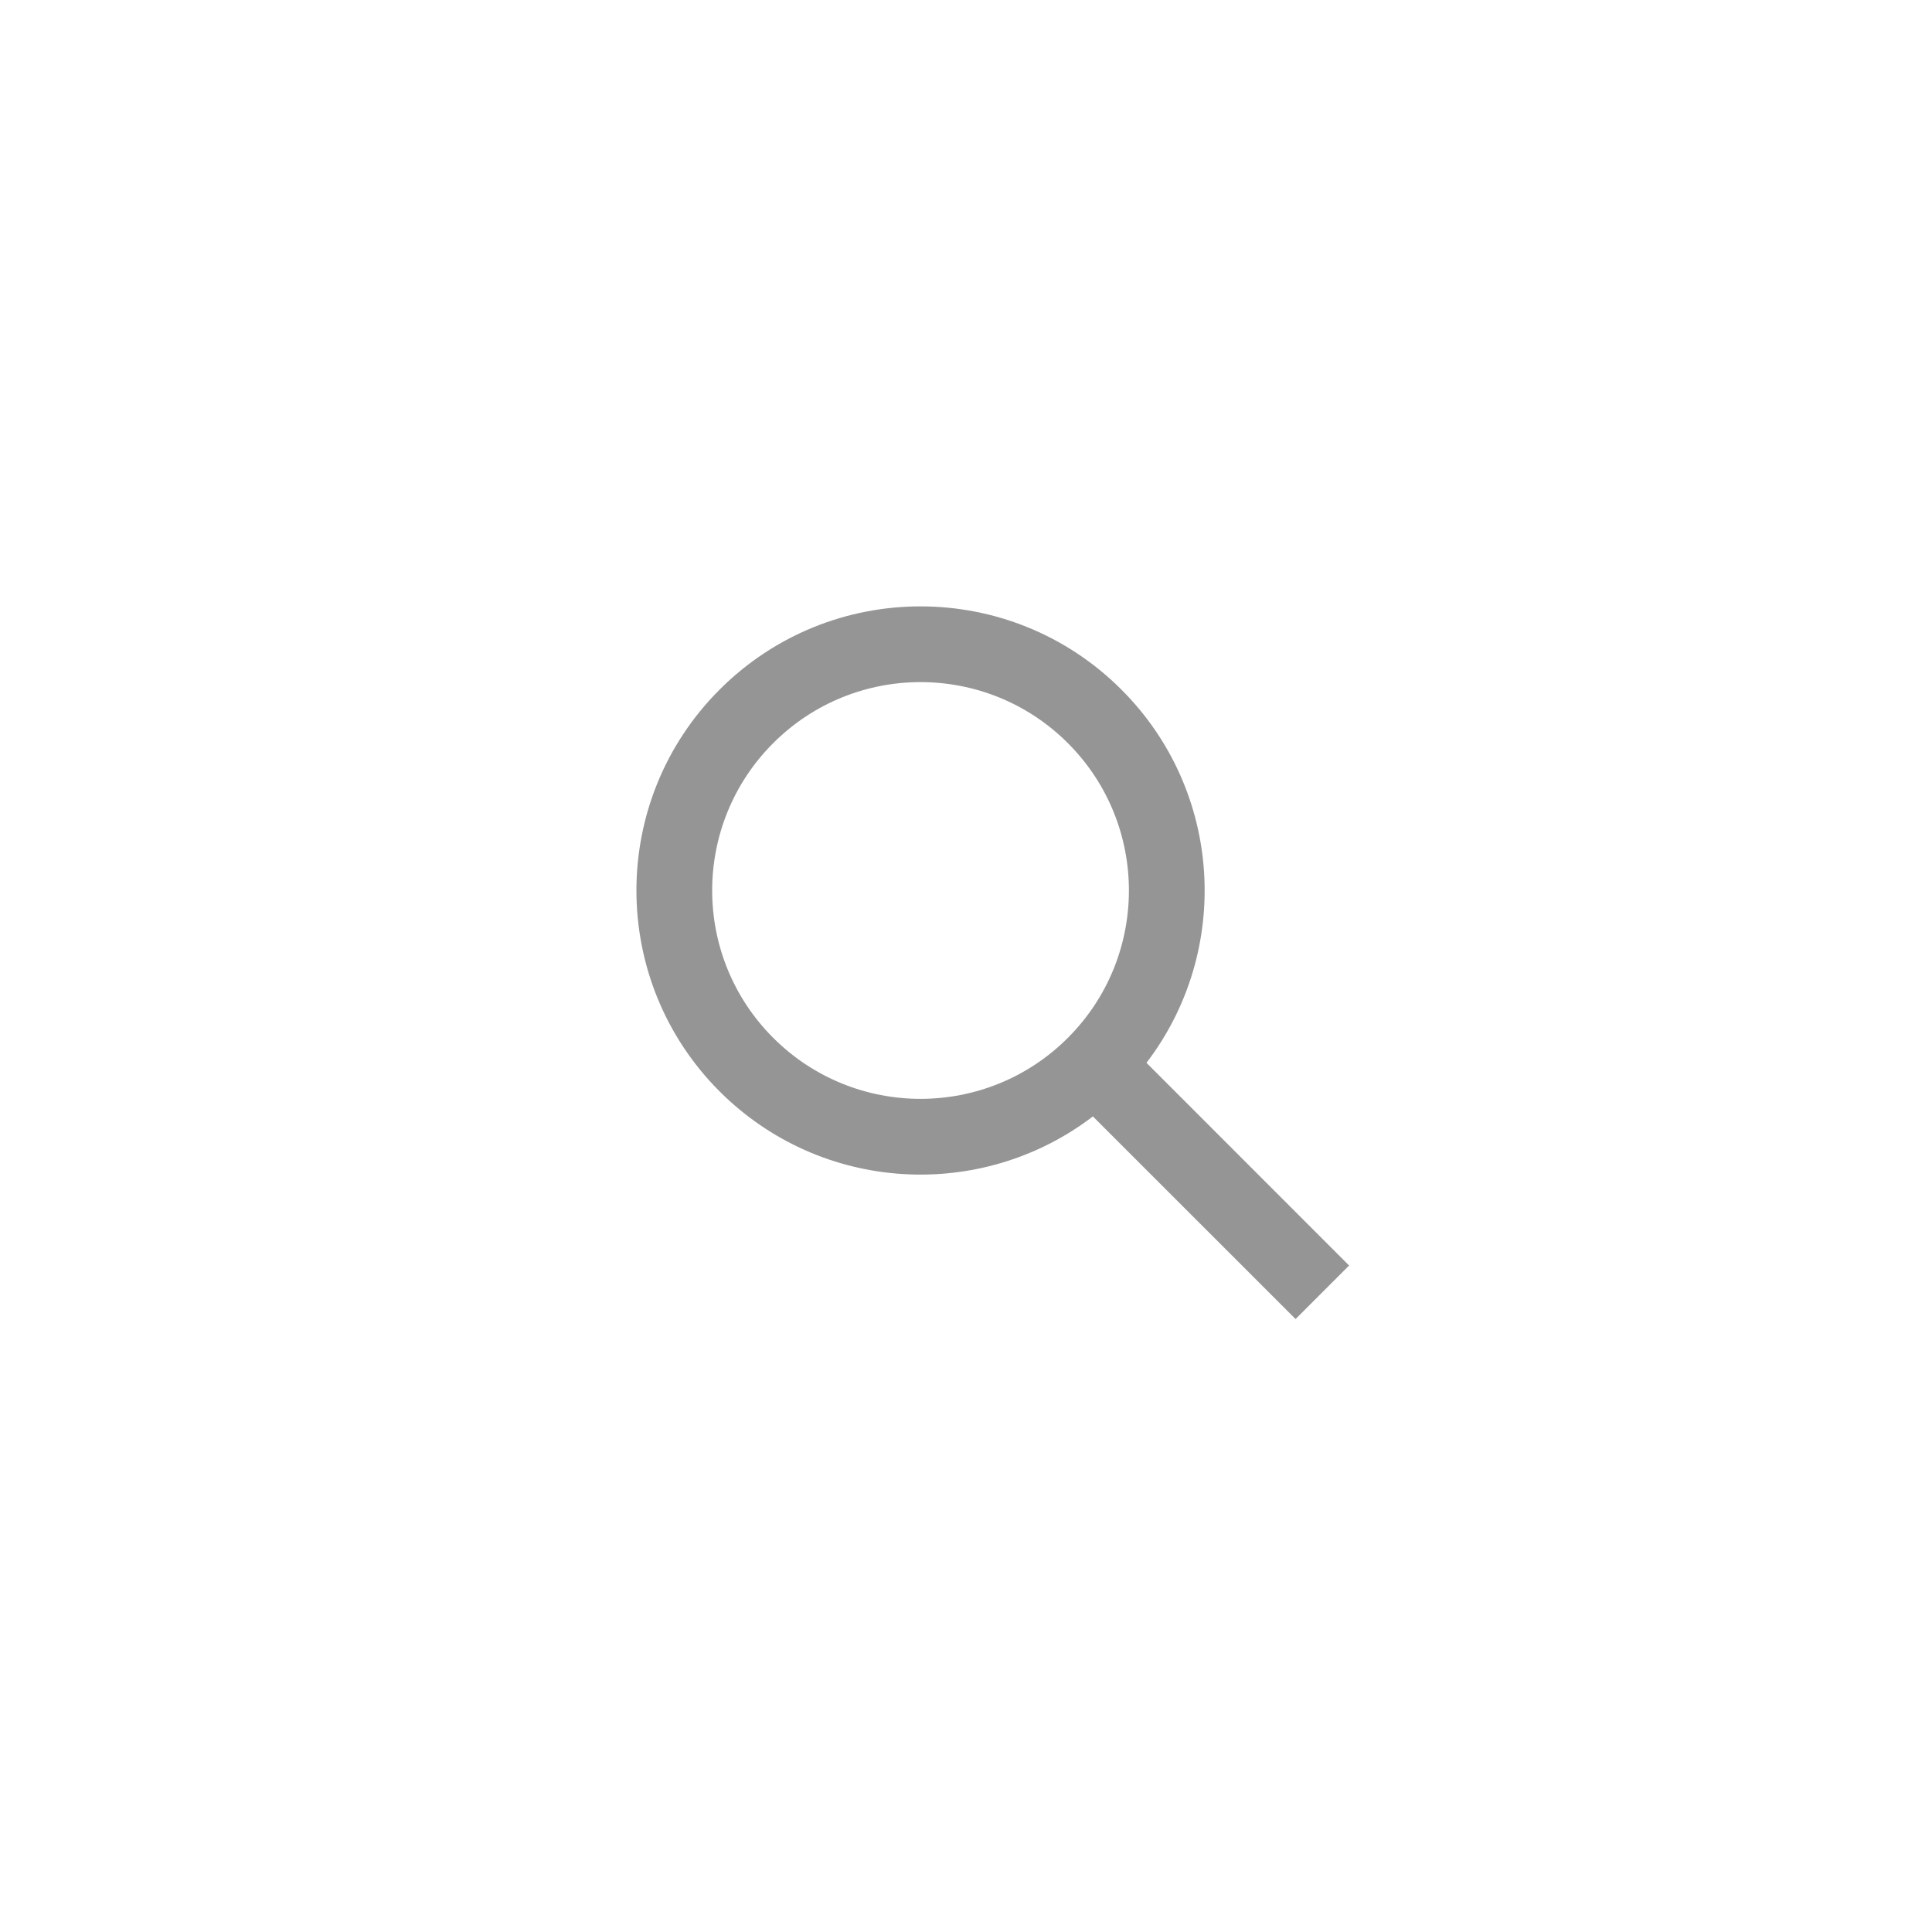
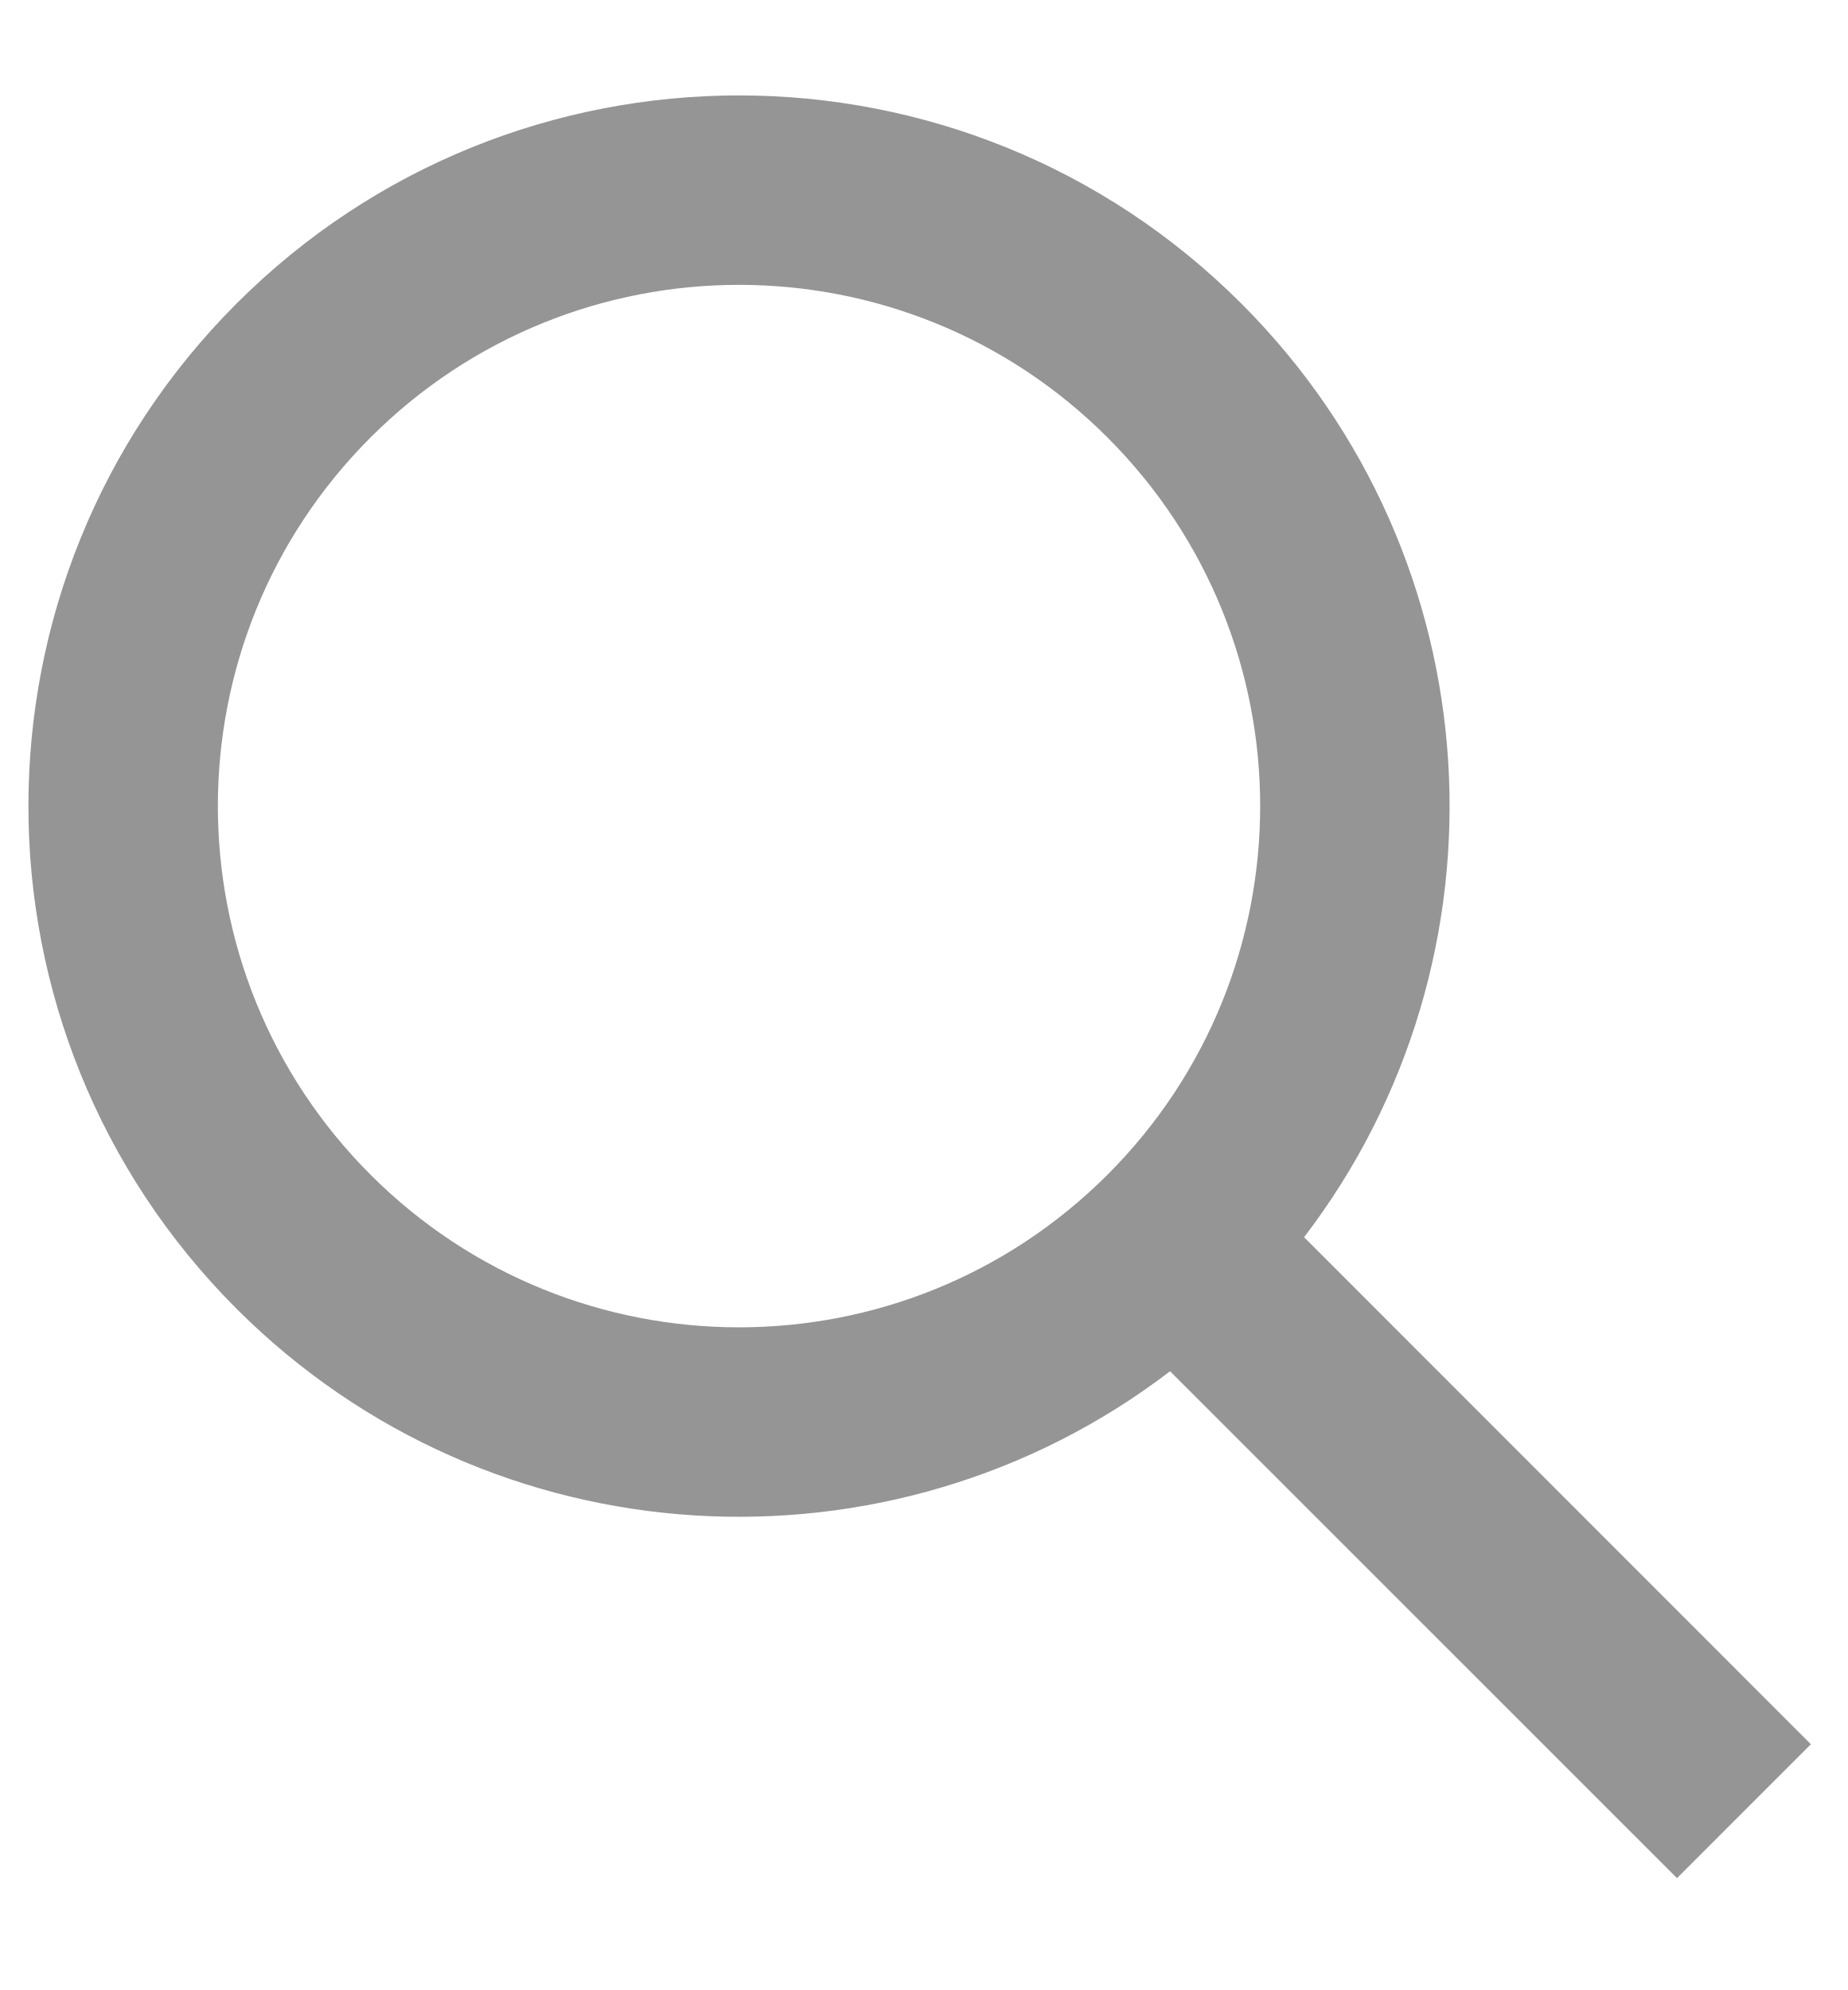
- <svg xmlns="http://www.w3.org/2000/svg" width="34" height="34" viewBox="0 0 34 34" fill="none">
-   <g id="icon">
-     <g id="icon__COLOR:icon-color">
-       <path id="icon_2" fill-rule="evenodd" clip-rule="evenodd" d="M18.793 18.264C17.361 19.696 15.039 19.696 13.607 18.264C12.175 16.832 12.175 14.51 13.607 13.078C15.039 11.646 17.361 11.646 18.793 13.078C20.225 14.51 20.225 16.832 18.793 18.264ZM19.233 19.647C17.273 21.146 14.457 20.999 12.664 19.207C10.712 17.254 10.712 14.088 12.664 12.136C14.617 10.183 17.783 10.183 19.735 12.136C21.528 13.928 21.675 16.744 20.176 18.704L23.742 22.271L22.8 23.213L19.233 19.647Z" fill="#959595" />
-     </g>
-   </g>
+ <svg xmlns="http://www.w3.org/2000/svg" width="13" height="14" viewBox="0 0 13 14" fill="none">
+   <path fill-rule="evenodd" clip-rule="evenodd" d="M7.793 8.264C6.361 9.696 4.039 9.696 2.607 8.264C1.175 6.832 1.175 4.51 2.607 3.078C4.039 1.646 6.361 1.646 7.793 3.078C9.225 4.51 9.225 6.832 7.793 8.264ZM8.233 9.647C6.273 11.146 3.457 10.999 1.664 9.207C-0.288 7.254 -0.288 4.088 1.664 2.136C3.617 0.183 6.783 0.183 8.735 2.136C10.528 3.928 10.675 6.744 9.176 8.704L12.742 12.271L11.8 13.213L8.233 9.647Z" fill="#959595" />
</svg>
